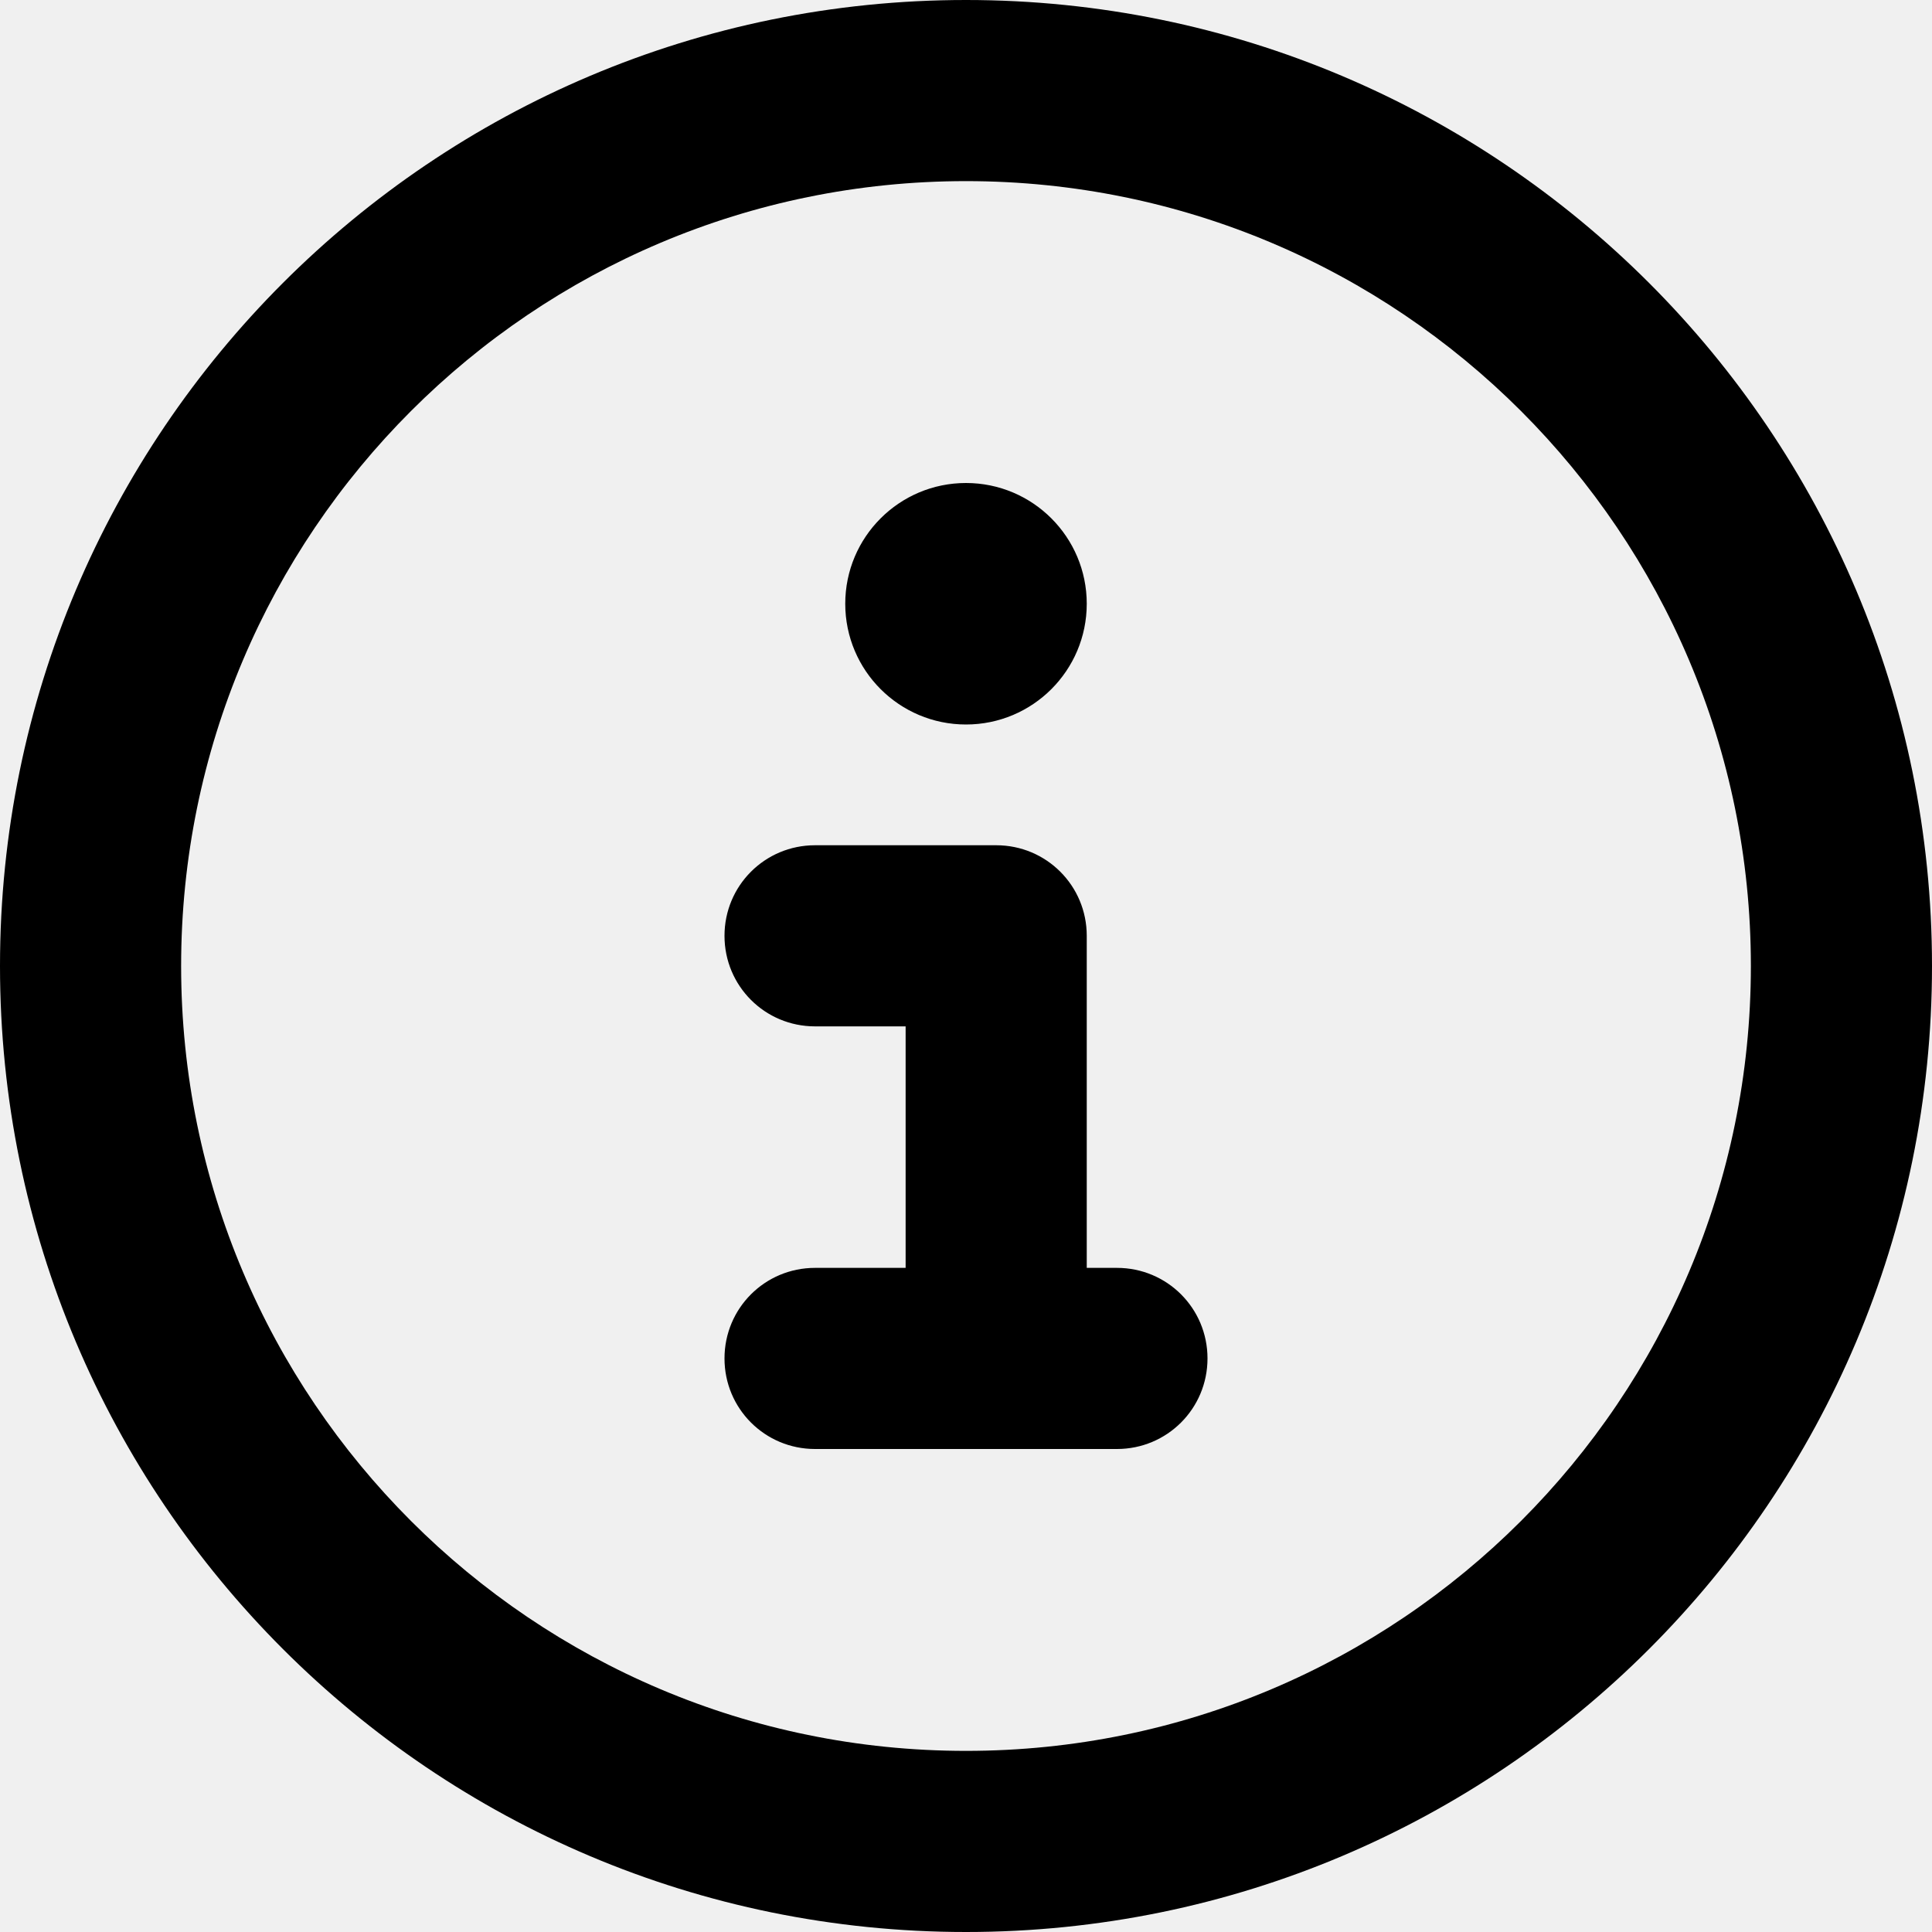
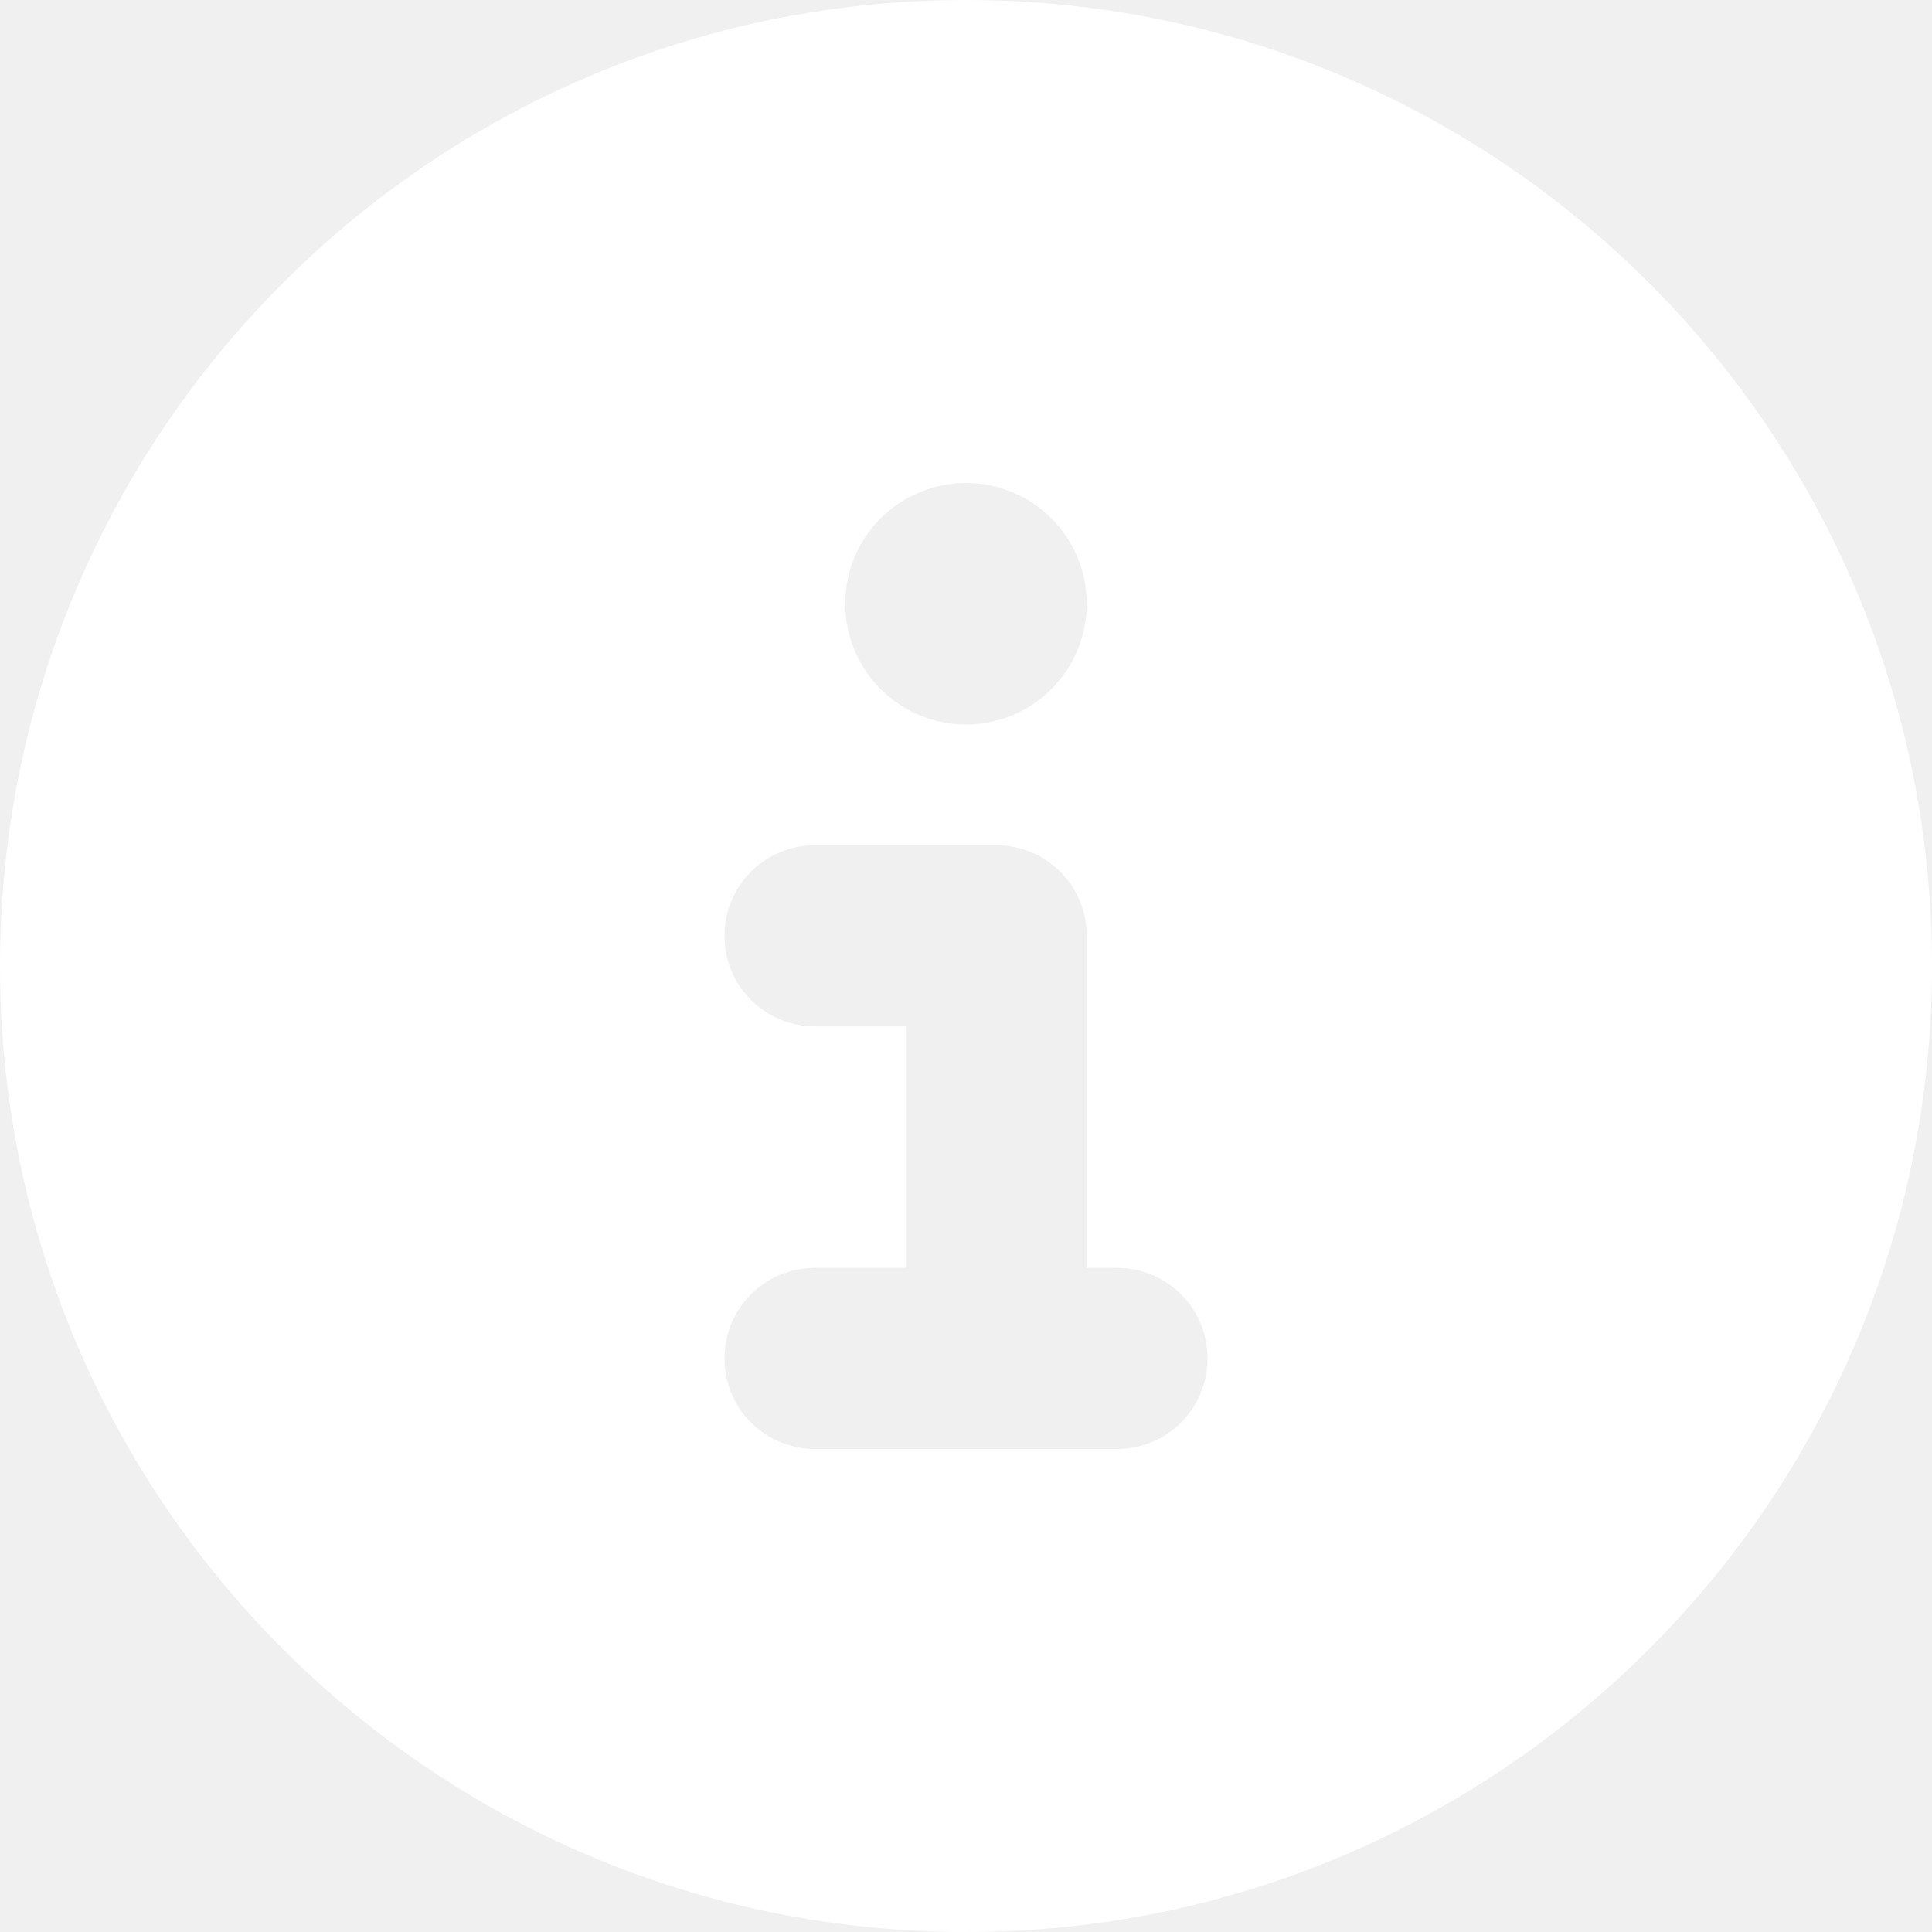
<svg xmlns="http://www.w3.org/2000/svg" viewBox="0 0 512 512">
-   <path d="M256 48a208 208 0 1 1 0 416 208 208 0 1 1 0-416zm0 464A256 256 0 1 0 256 0a256 256 0 1 0 0 512zM216 336c-13.3 0-24 10.7-24 24s10.7 24 24 24h80c13.3 0 24-10.7 24-24s-10.7-24-24-24h-8V248c0-13.3-10.7-24-24-24H216c-13.3 0-24 10.7-24 24s10.7 24 24 24h24v64H216zm40-144a32 32 0 1 0 0-64 32 32 0 1 0 0 64z" />
+   <path fill="#ffffff" d="M256 512A256 256 0 1 0 256 0a256 256 0 1 0 0 512zM216 336h24V272H216c-13.3 0-24-10.7-24-24s10.7-24 24-24h48c13.3 0 24 10.7 24 24v88h8c13.3 0 24 10.7 24 24s-10.7 24-24 24H216c-13.3 0-24-10.7-24-24s10.7-24 24-24zm40-208a32 32 0 1 1 0 64 32 32 0 1 1 0-64z" />
</svg>
